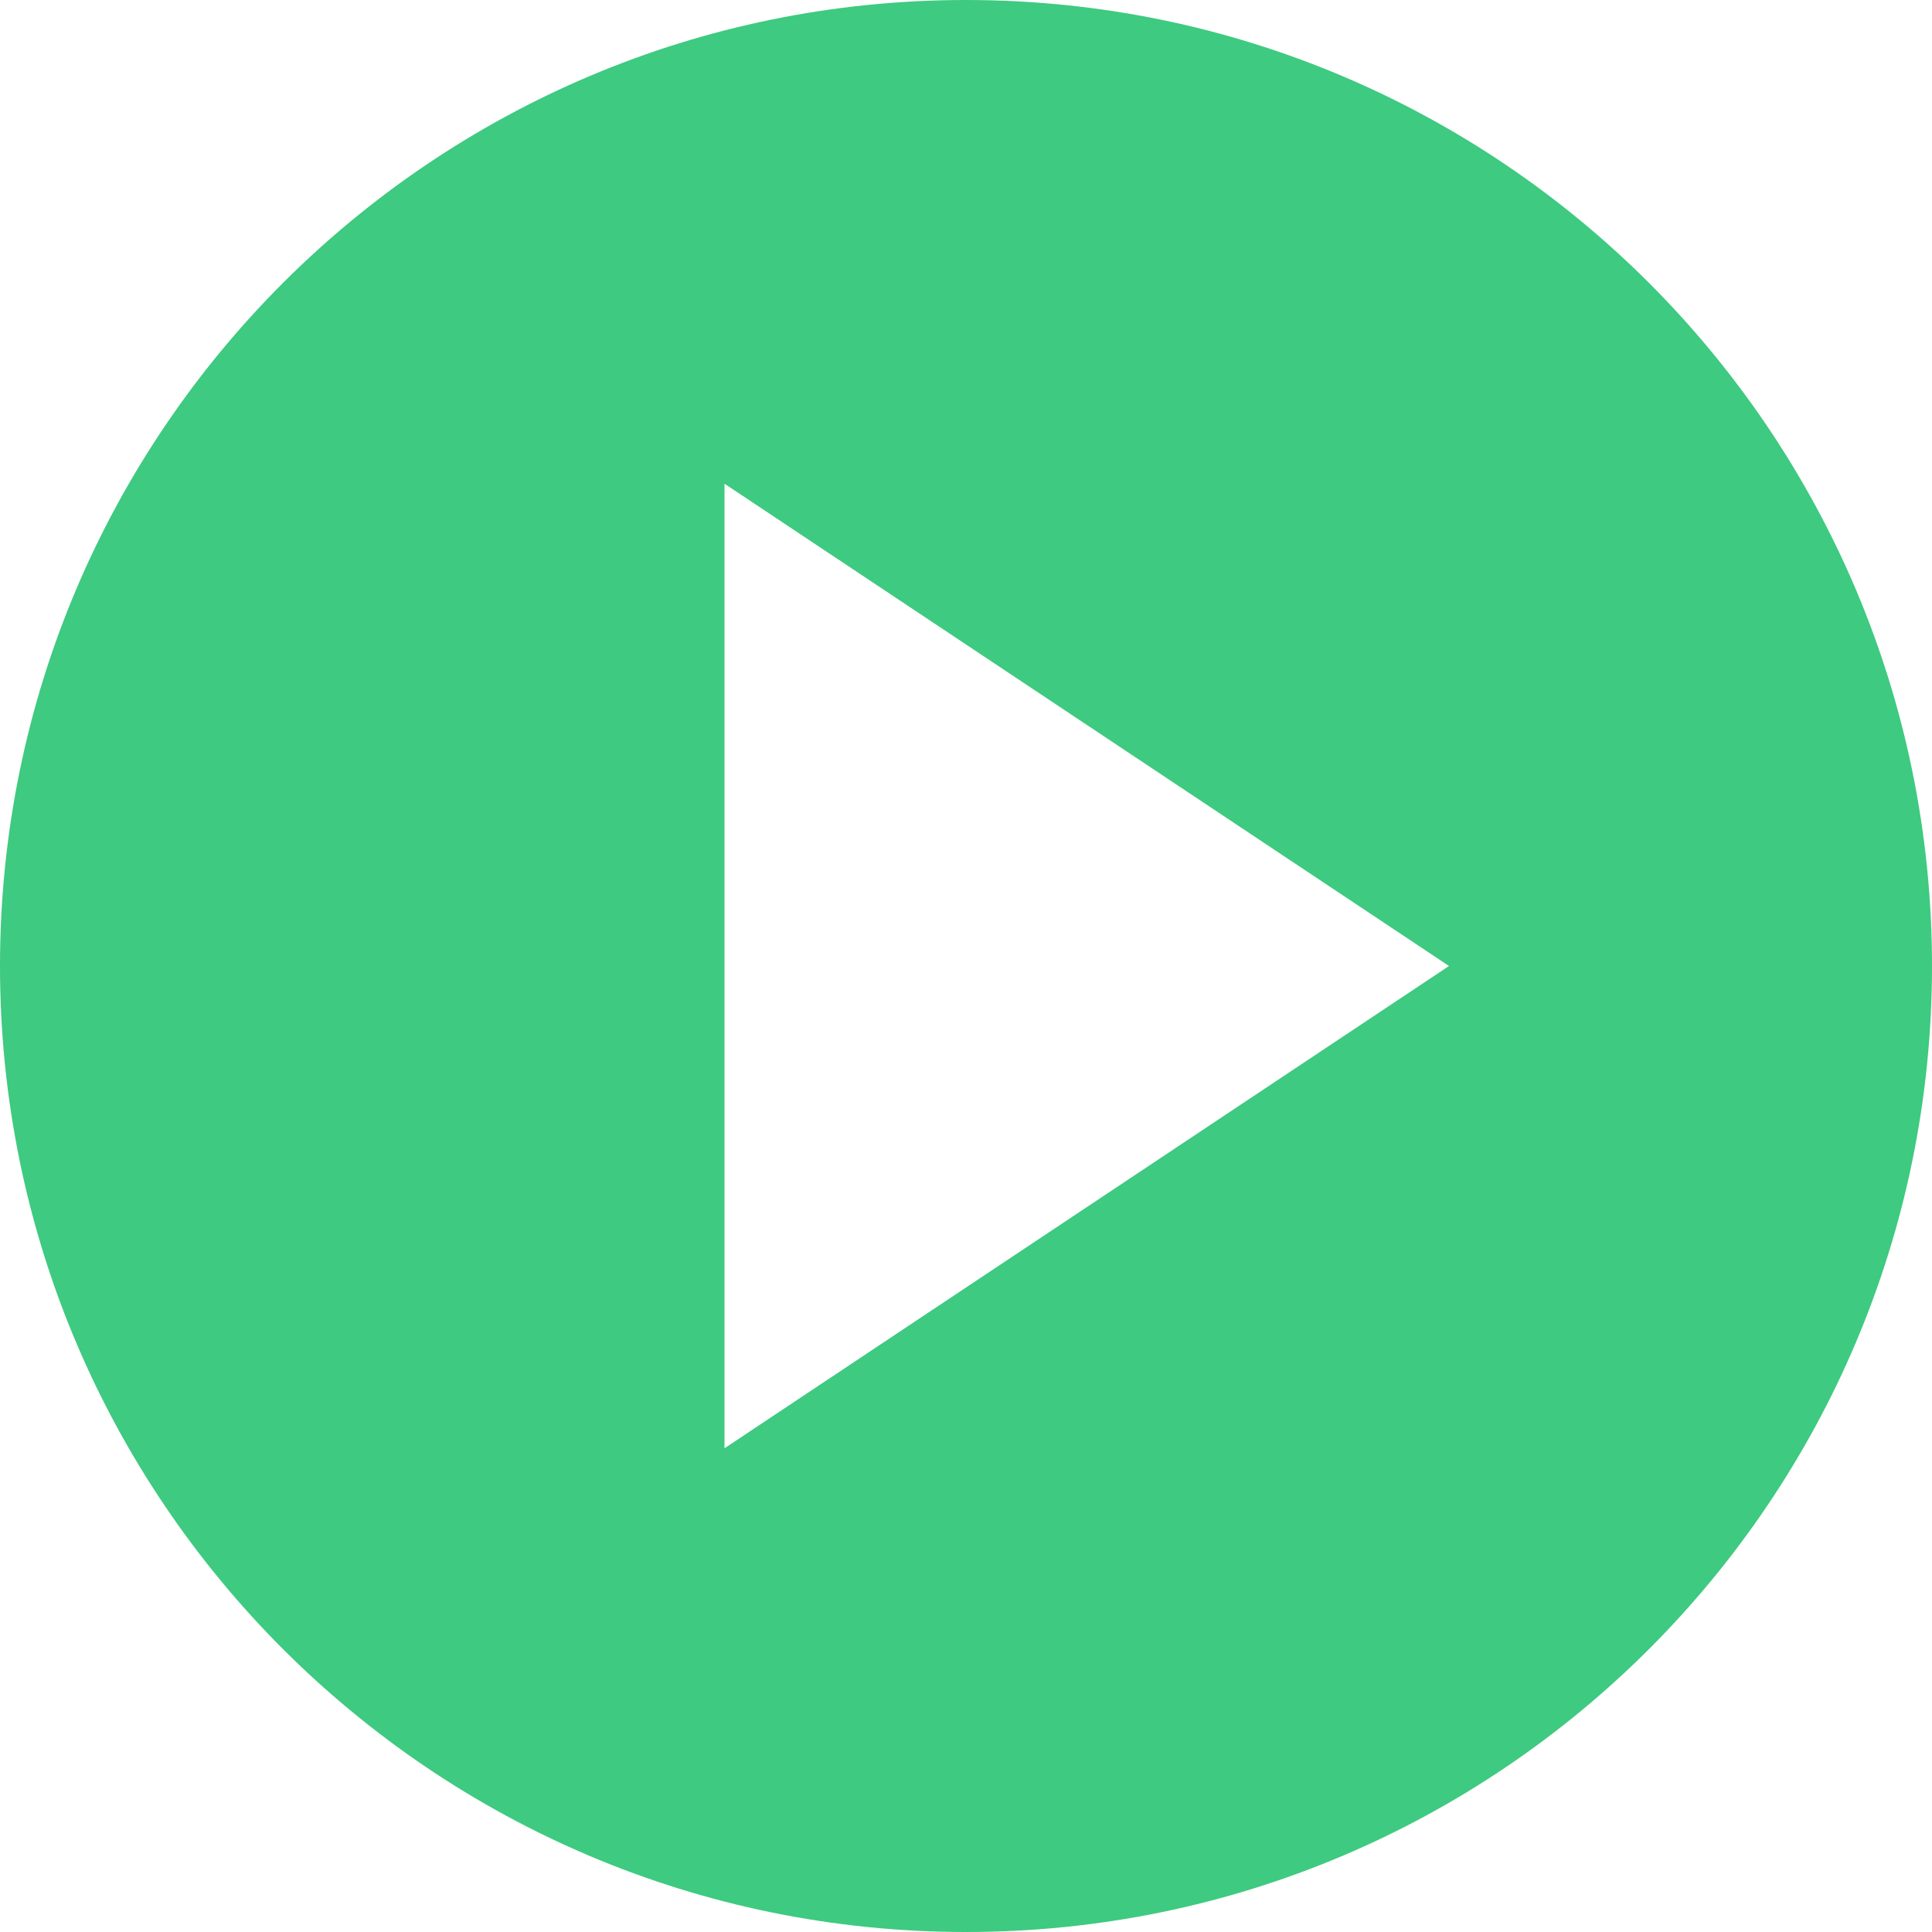
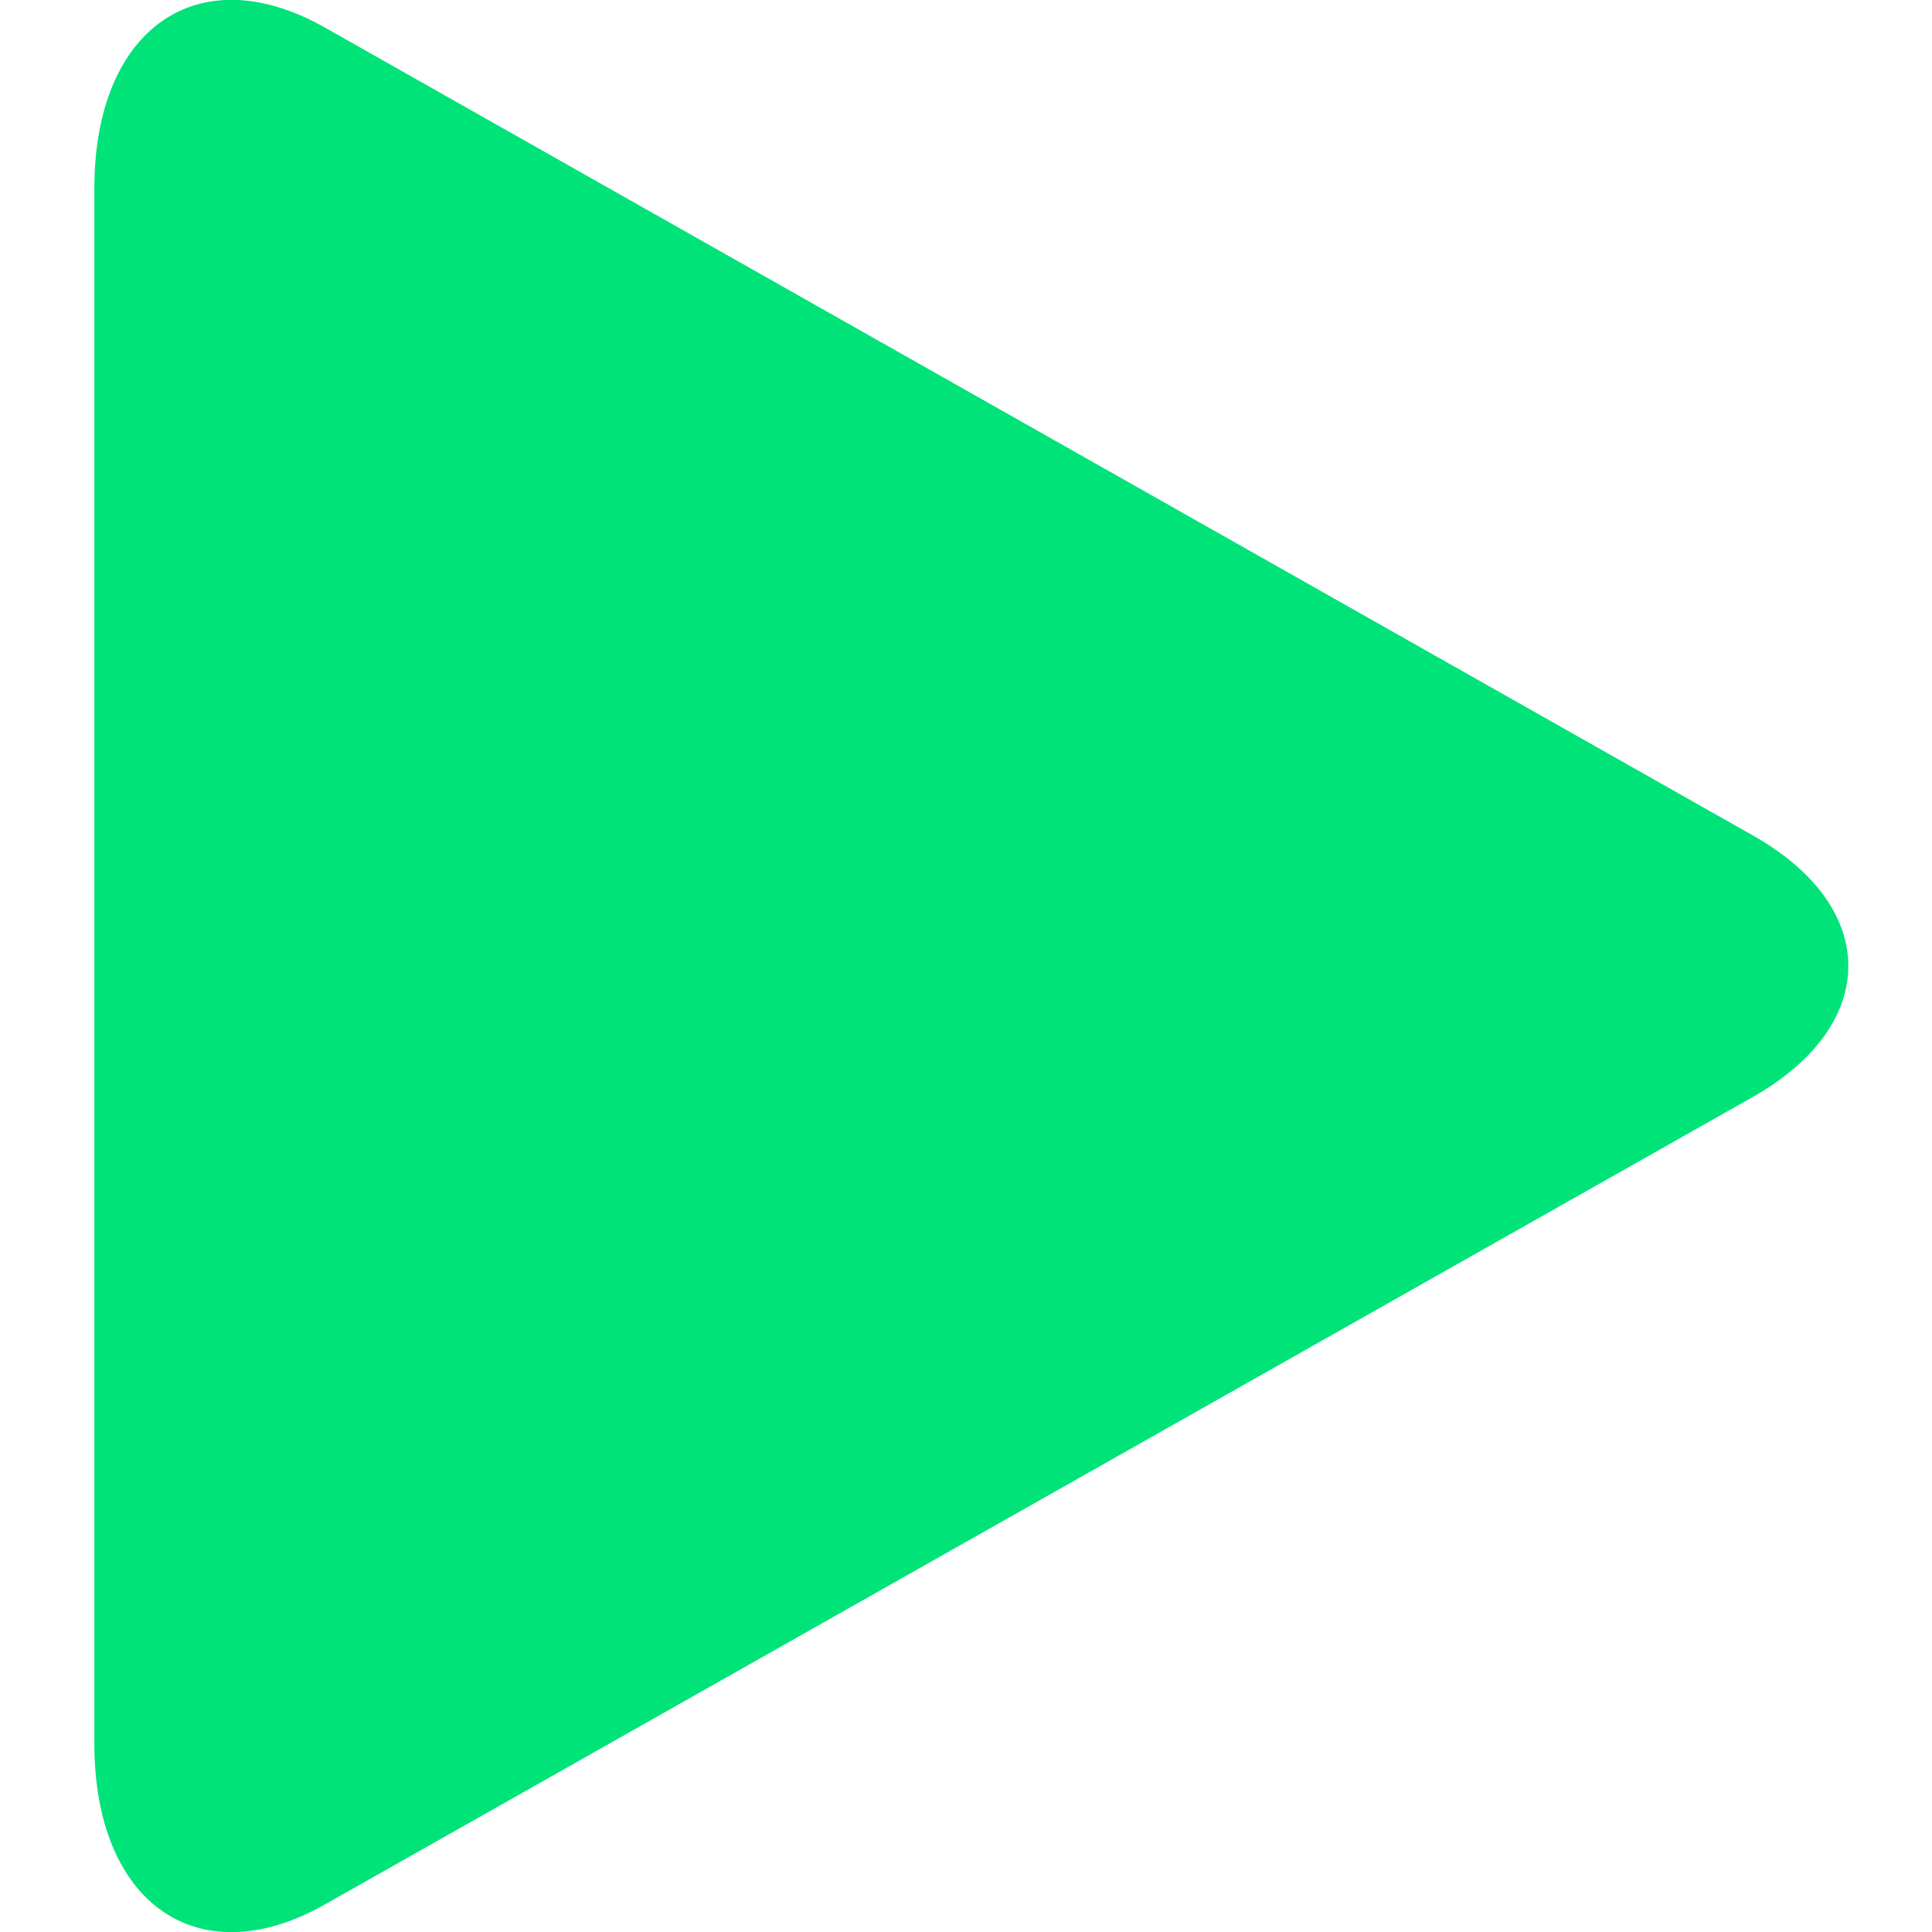
- <svg xmlns="http://www.w3.org/2000/svg" width="1200" height="1200" viewBox="0 0 1200 1200">
-   <path fill="#3eca80" d="M600 1200C268.65 1200 0 931.35 0 600S268.65 0 600 0s600 268.65 600 600s-268.65 600-600 600M450 300.45v599.1L900 600z" />
+ <svg xmlns="http://www.w3.org/2000/svg" width="512" height="512" viewBox="0 0 512 512">
+   <path fill="#00e379" d="M464.7 221.5L86.1 7.3C52.5-11.7 25 7.5 25 50v412c0 42.5 27.5 61.7 61.1 42.7l378.6-214.1c33.5-19.1 33.5-50.1 0-69.1" />
</svg>
